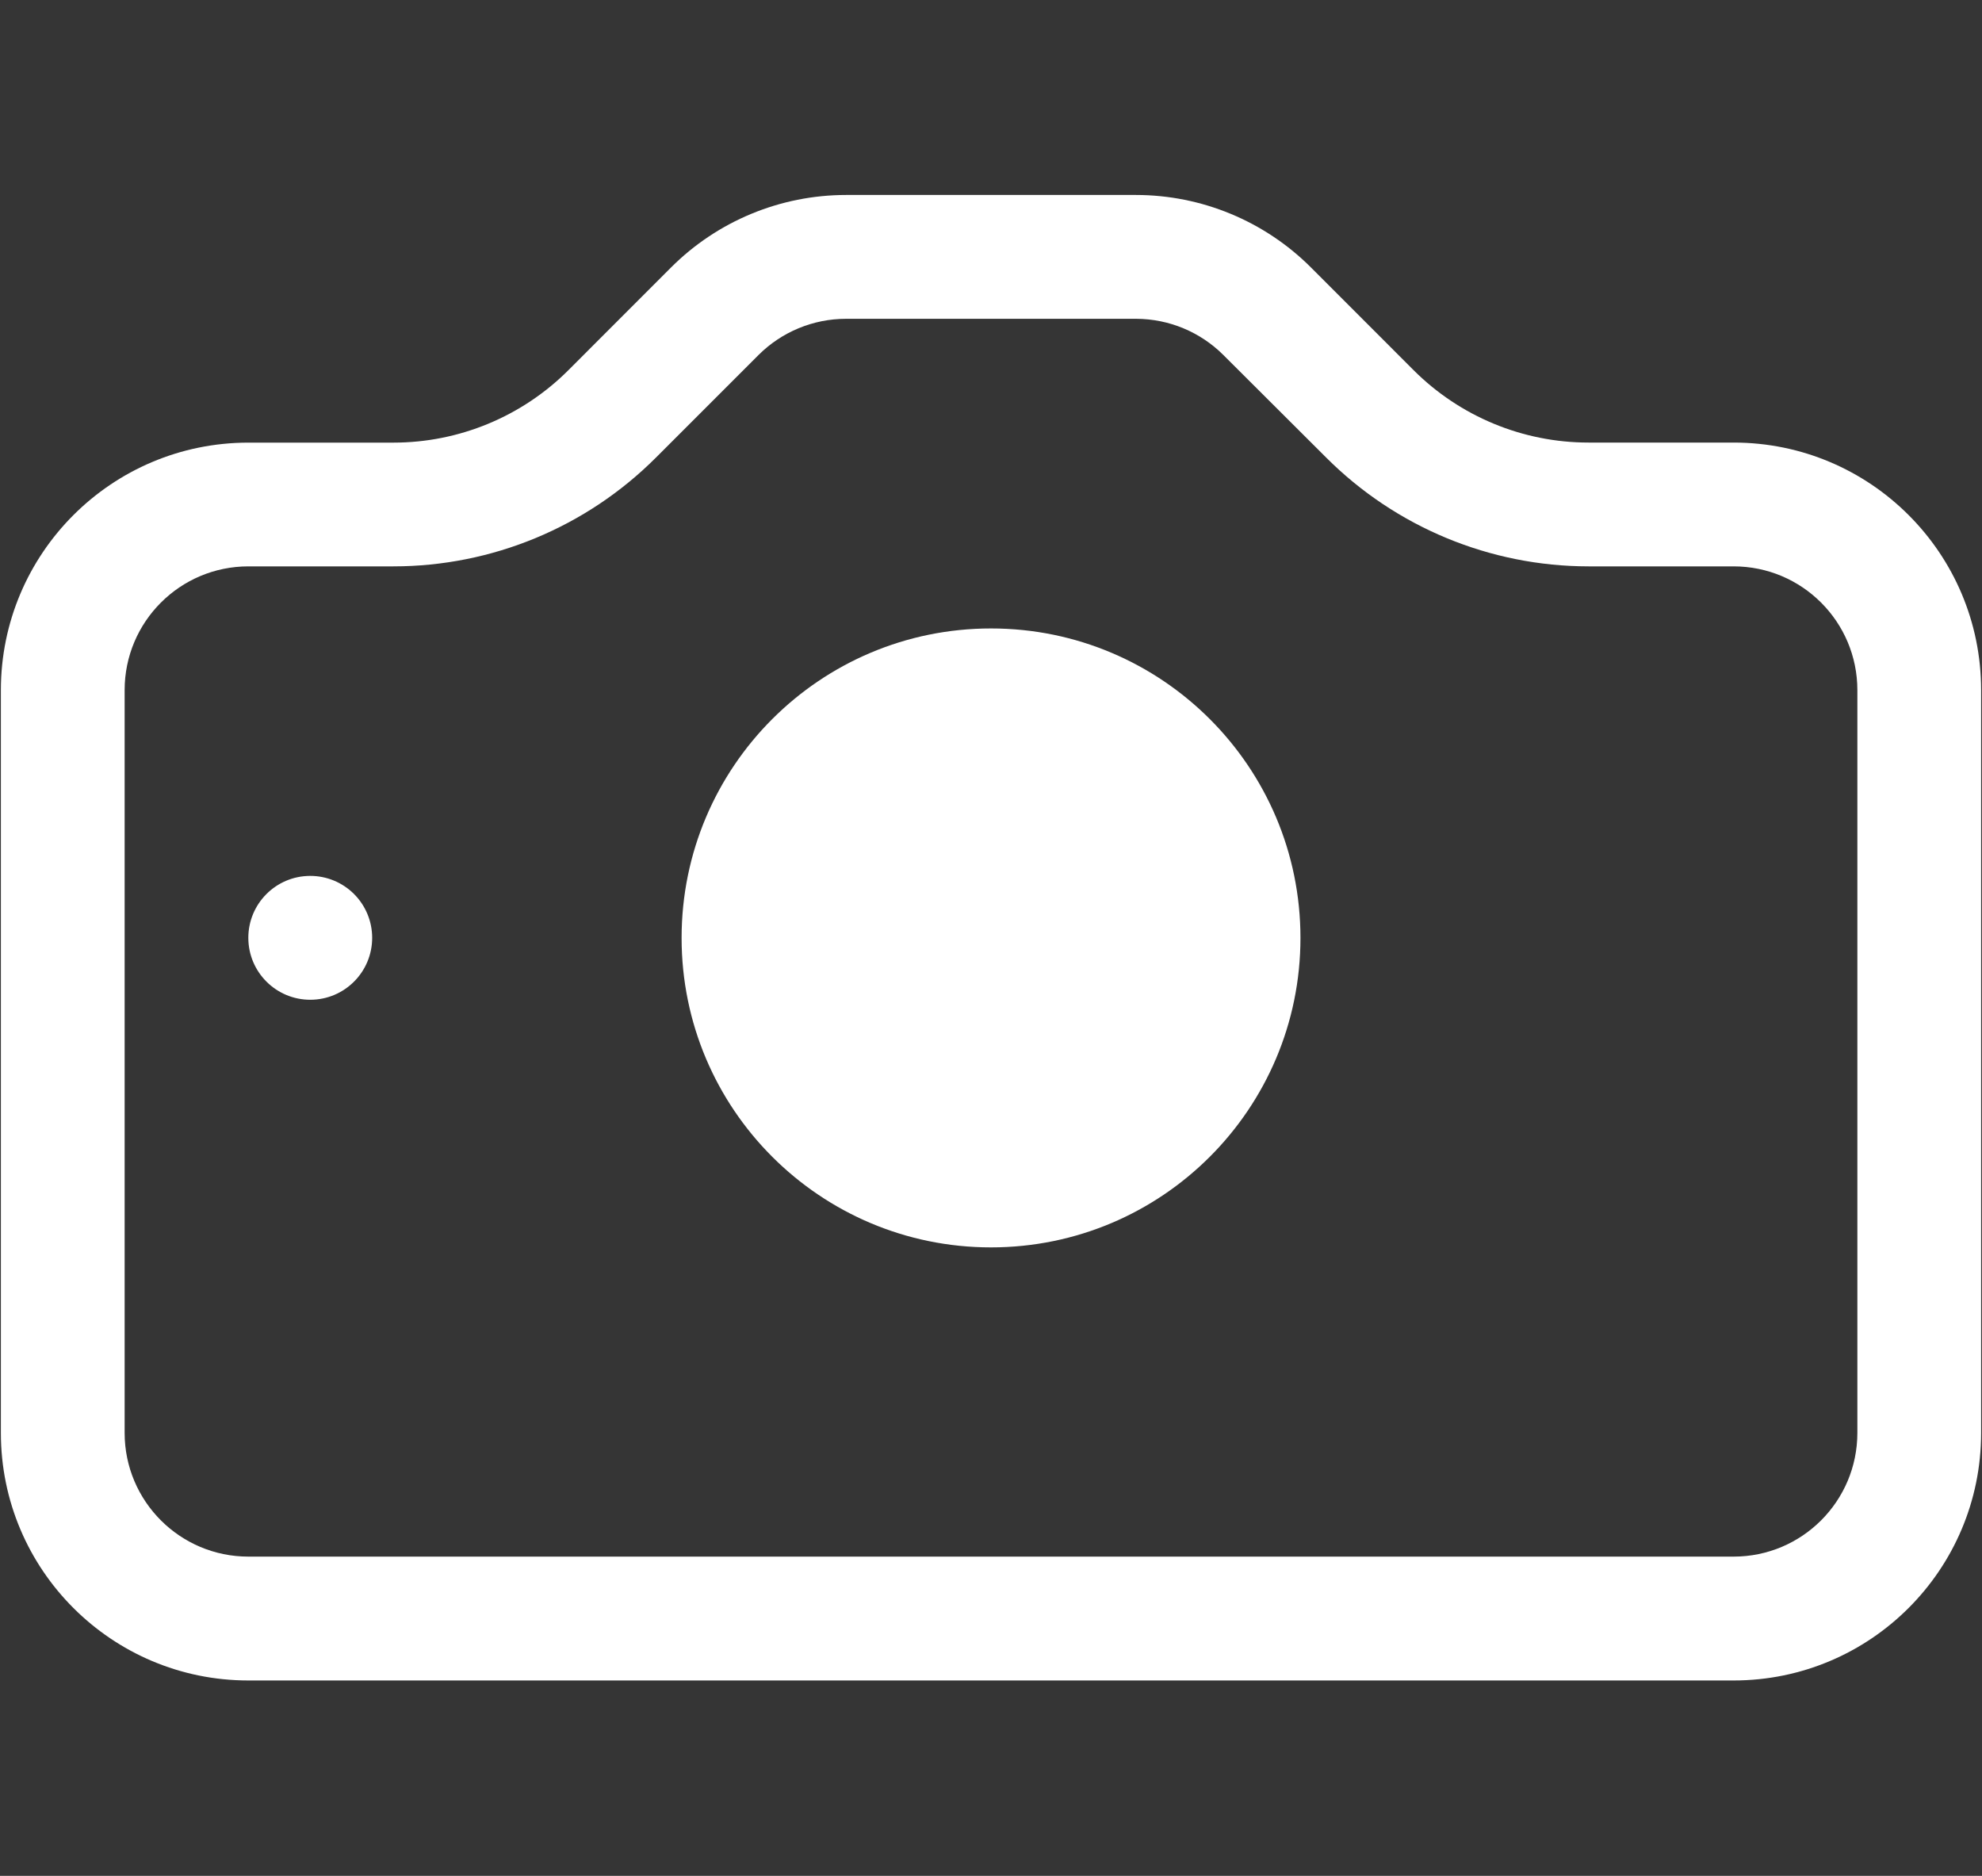
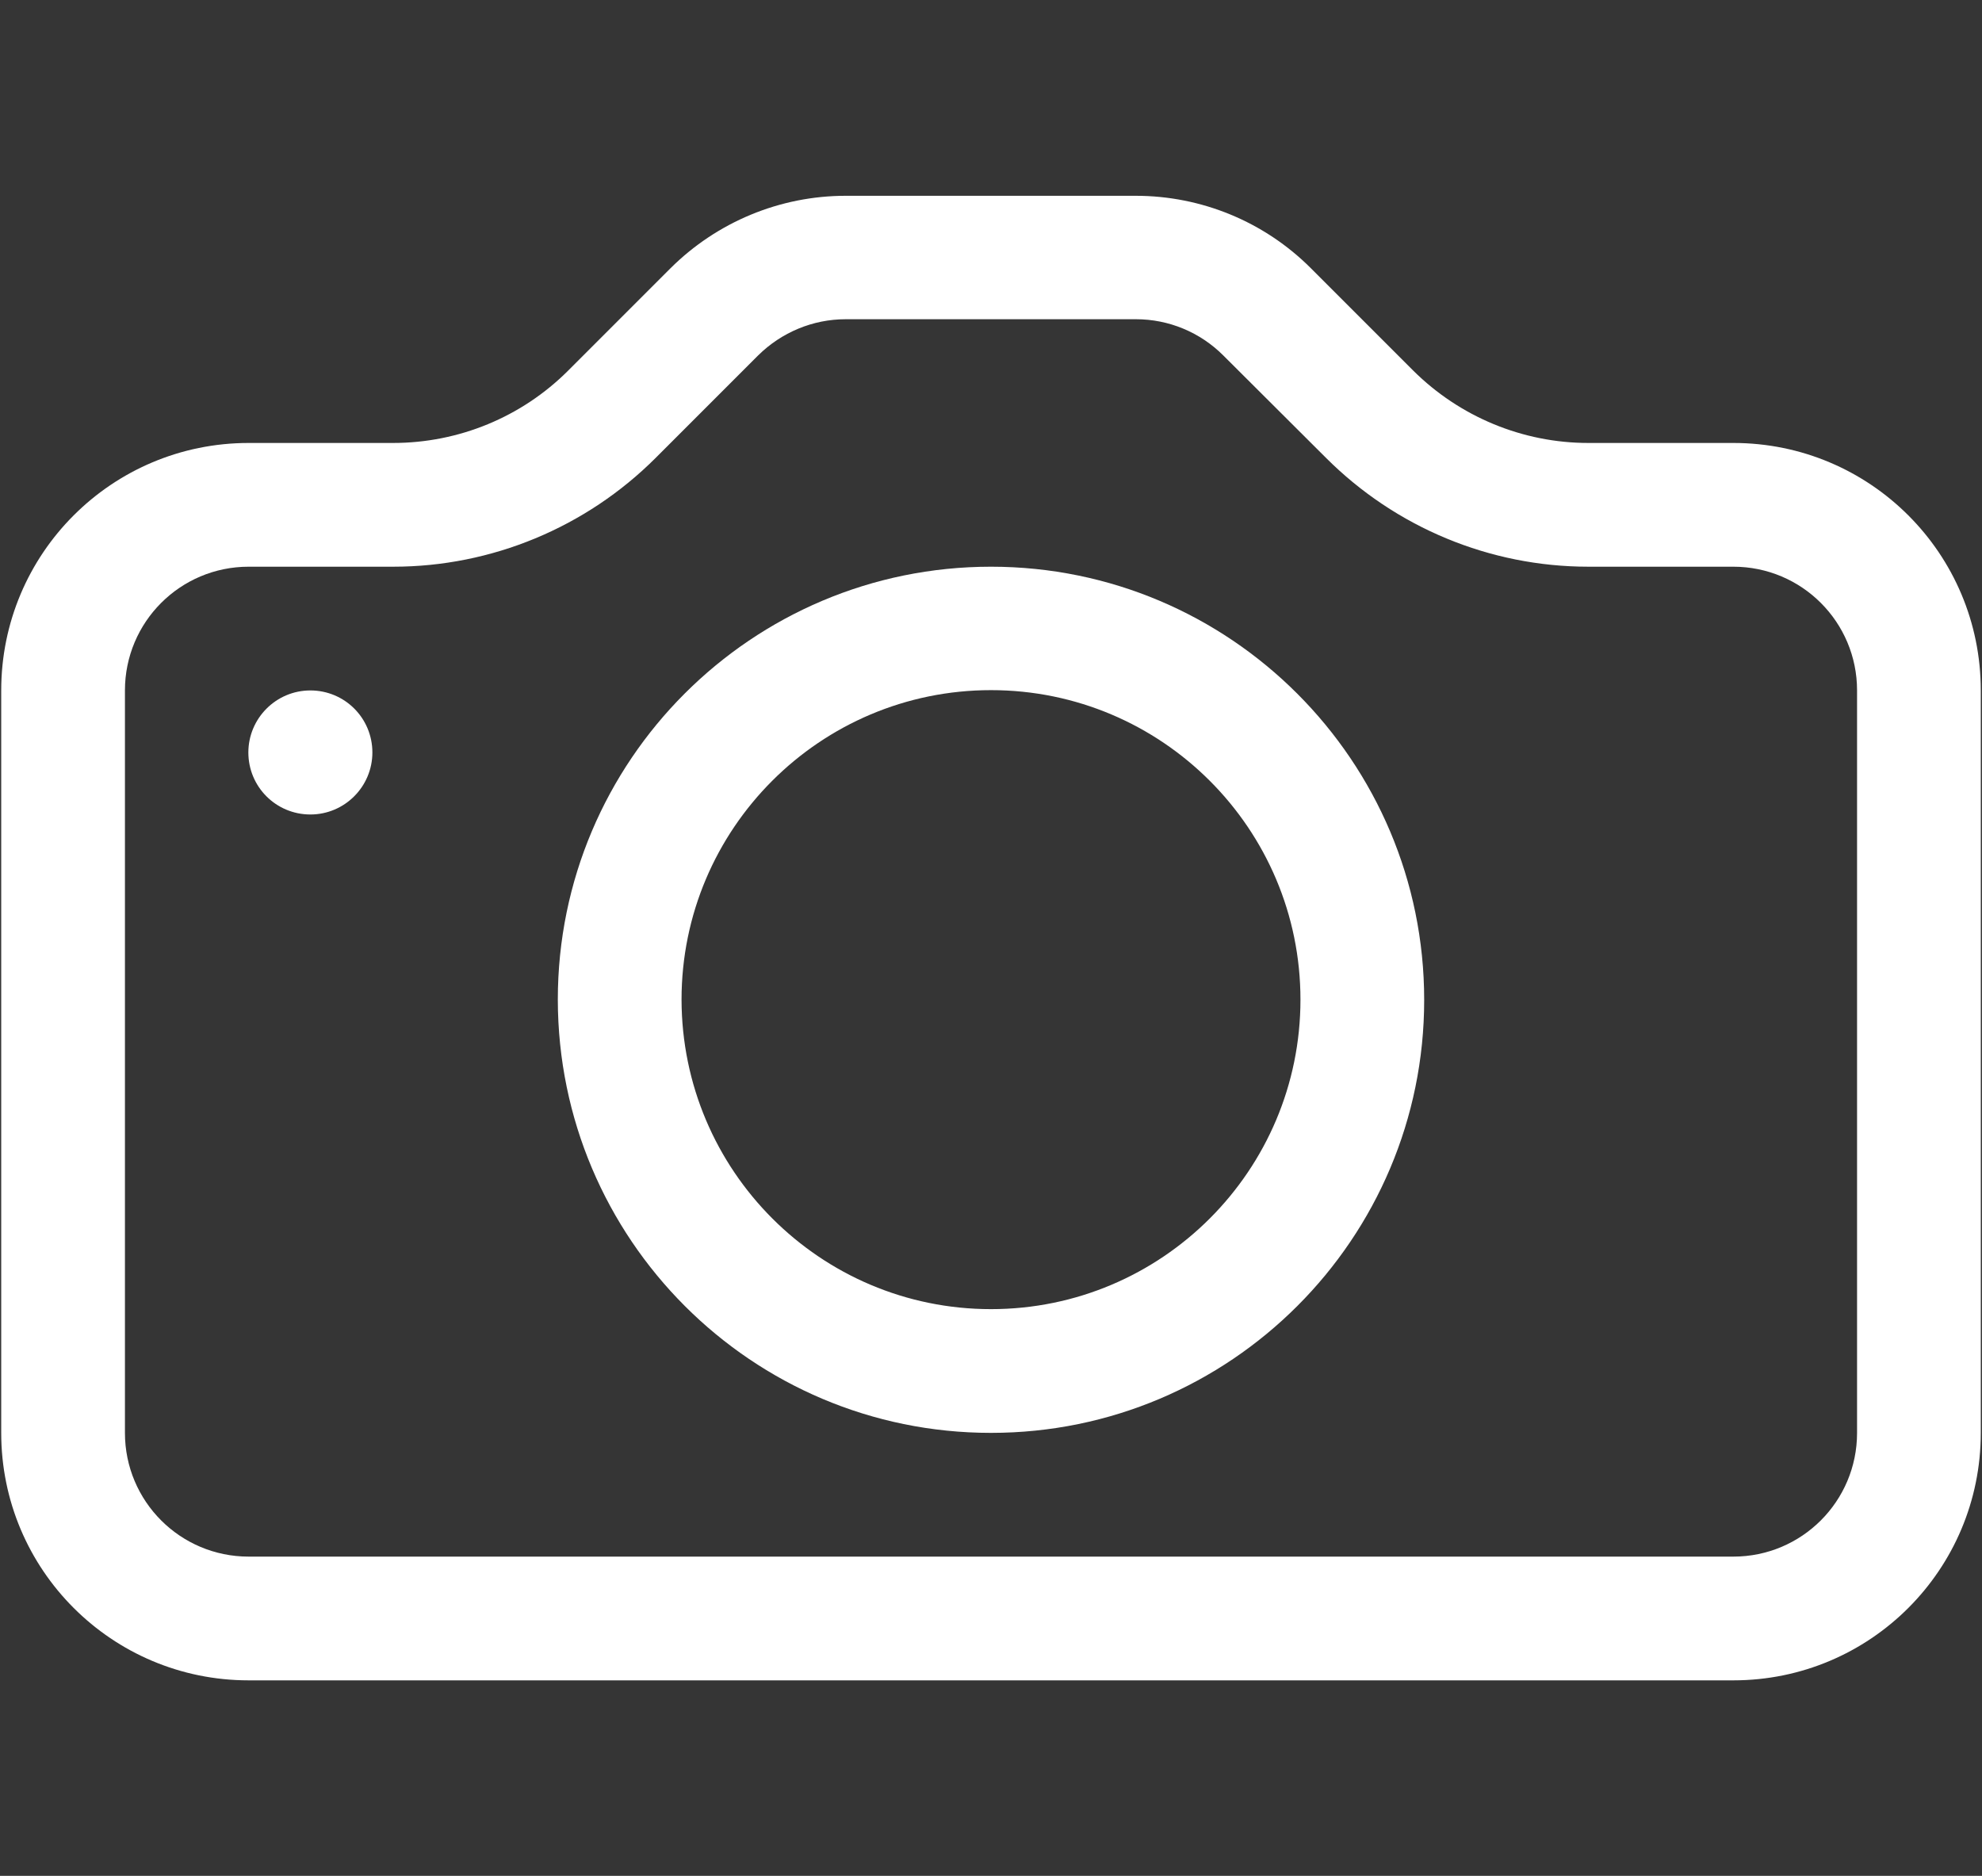
- <svg xmlns="http://www.w3.org/2000/svg" id="Ebene_1" data-name="Ebene 1" viewBox="0 0 652 617">
-   <defs>
-     <style>.cls-1{fill:#353535;}.cls-2,.cls-3{fill:#fff;}.cls-2{fill-rule:evenodd;}</style>
-   </defs>
-   <rect class="cls-1" width="652" height="617" />
-   <path class="cls-2" d="M611,471.31V227a40.71,40.71,0,0,0-40.71-40.71H522.57a122.09,122.09,0,0,1-86.31-35.79l-33.8-33.71a40.76,40.76,0,0,0-28.66-11.93H278.29a40.79,40.79,0,0,0-28.79,11.93l-33.71,33.71a122.12,122.12,0,0,1-86.36,35.79H81.71A40.71,40.71,0,0,0,41,227V471.31A40.71,40.71,0,0,0,81.71,512H570.29A40.71,40.71,0,0,0,611,471.31ZM81.71,145.59A81.42,81.42,0,0,0,.29,227h0V471.31A81.42,81.42,0,0,0,81.7,552.74H570.29a81.42,81.42,0,0,0,81.42-81.42h0V227a81.42,81.42,0,0,0-81.41-81.43H522.57A81.42,81.42,0,0,1,465,121.74L431.28,88a81.47,81.47,0,0,0-57.57-23.87H278.29A81.47,81.47,0,0,0,220.72,88L187,121.74a81.42,81.42,0,0,1-57.57,23.85Z" />
-   <path class="cls-2" d="M326,410.29a101.79,101.79,0,1,0-101.78-101.8h0A101.78,101.78,0,0,0,326,410.29Z" />
-   <path class="cls-3" d="M122.43,308.45A20.37,20.37,0,1,1,102,288.1h0A20.36,20.36,0,0,1,122.43,308.45Z" />
+ <svg xmlns="http://www.w3.org/2000/svg" version="1.1" id="Ebene_1" x="0px" y="0px" viewBox="0 0 652 617" style="enable-background:new 0 0 652 617;" xml:space="preserve">
+   <style type="text/css">
+ 	.st0{fill:#353535;}
+ 	.st1{fill-rule:evenodd;clip-rule:evenodd;fill:#FFFFFF;}
+ 	.st2{fill:#FFFFFF;}
+ </style>
+   <rect class="st0" width="652" height="617" />
+   <g id="Ebene_1_1_">
+     <path class="st1" d="M610.9,471.3V227.1c0-22.5-18.2-40.7-40.7-40.7h-47.7c-32.4,0-63.4-12.9-86.3-35.8l-33.8-33.7   c-7.6-7.6-17.9-11.9-28.7-11.9h-95.5c-10.8,0-21.1,4.3-28.8,11.9l-33.7,33.7c-22.9,22.9-54,35.8-86.3,35.8H81.8   c-22.5,0-40.7,18.2-40.7,40.7v244.2c0,22.5,18.2,40.7,40.7,40.7h488.4C592.7,512,610.9,493.8,610.9,471.3z M81.8,145.7   c-45,0-81.4,36.4-81.4,81.4v244.2c0,45,36.4,81.4,81.4,81.4h488.4c45,0,81.4-36.4,81.4-81.4V227.1c0-45-36.4-81.4-81.4-81.4h-47.7   c-21.6,0-42.3-8.6-57.6-23.8l-33.7-33.7c-15.3-15.3-36-23.8-57.6-23.8h-95.4c-21.6,0-42.3,8.6-57.6,23.8l-33.7,33.7   c-15.3,15.3-36,23.8-57.6,23.8H81.8z" />
+     <path class="st1" d="M326,430.6c56.2,0,101.8-45.6,101.8-101.8c0-56.2-45.6-101.8-101.8-101.8s-101.8,45.6-101.8,101.8c0,0,0,0,0,0   C224.3,385,269.8,430.6,326,430.6z M326,471.3c78.7,0,142.5-63.8,142.5-142.4S404.7,186.4,326,186.4s-142.5,63.8-142.5,142.4   c0,0,0,0,0,0C183.6,407.5,247.3,471.3,326,471.3z" />
+     <path class="st2" d="M122.5,247.5c0,11.2-9.1,20.4-20.4,20.4s-20.4-9.1-20.4-20.4c0-11.2,9.1-20.4,20.4-20.4c0,0,0,0,0,0   C113.4,227.1,122.5,236.2,122.5,247.5z" />
+   </g>
</svg>
